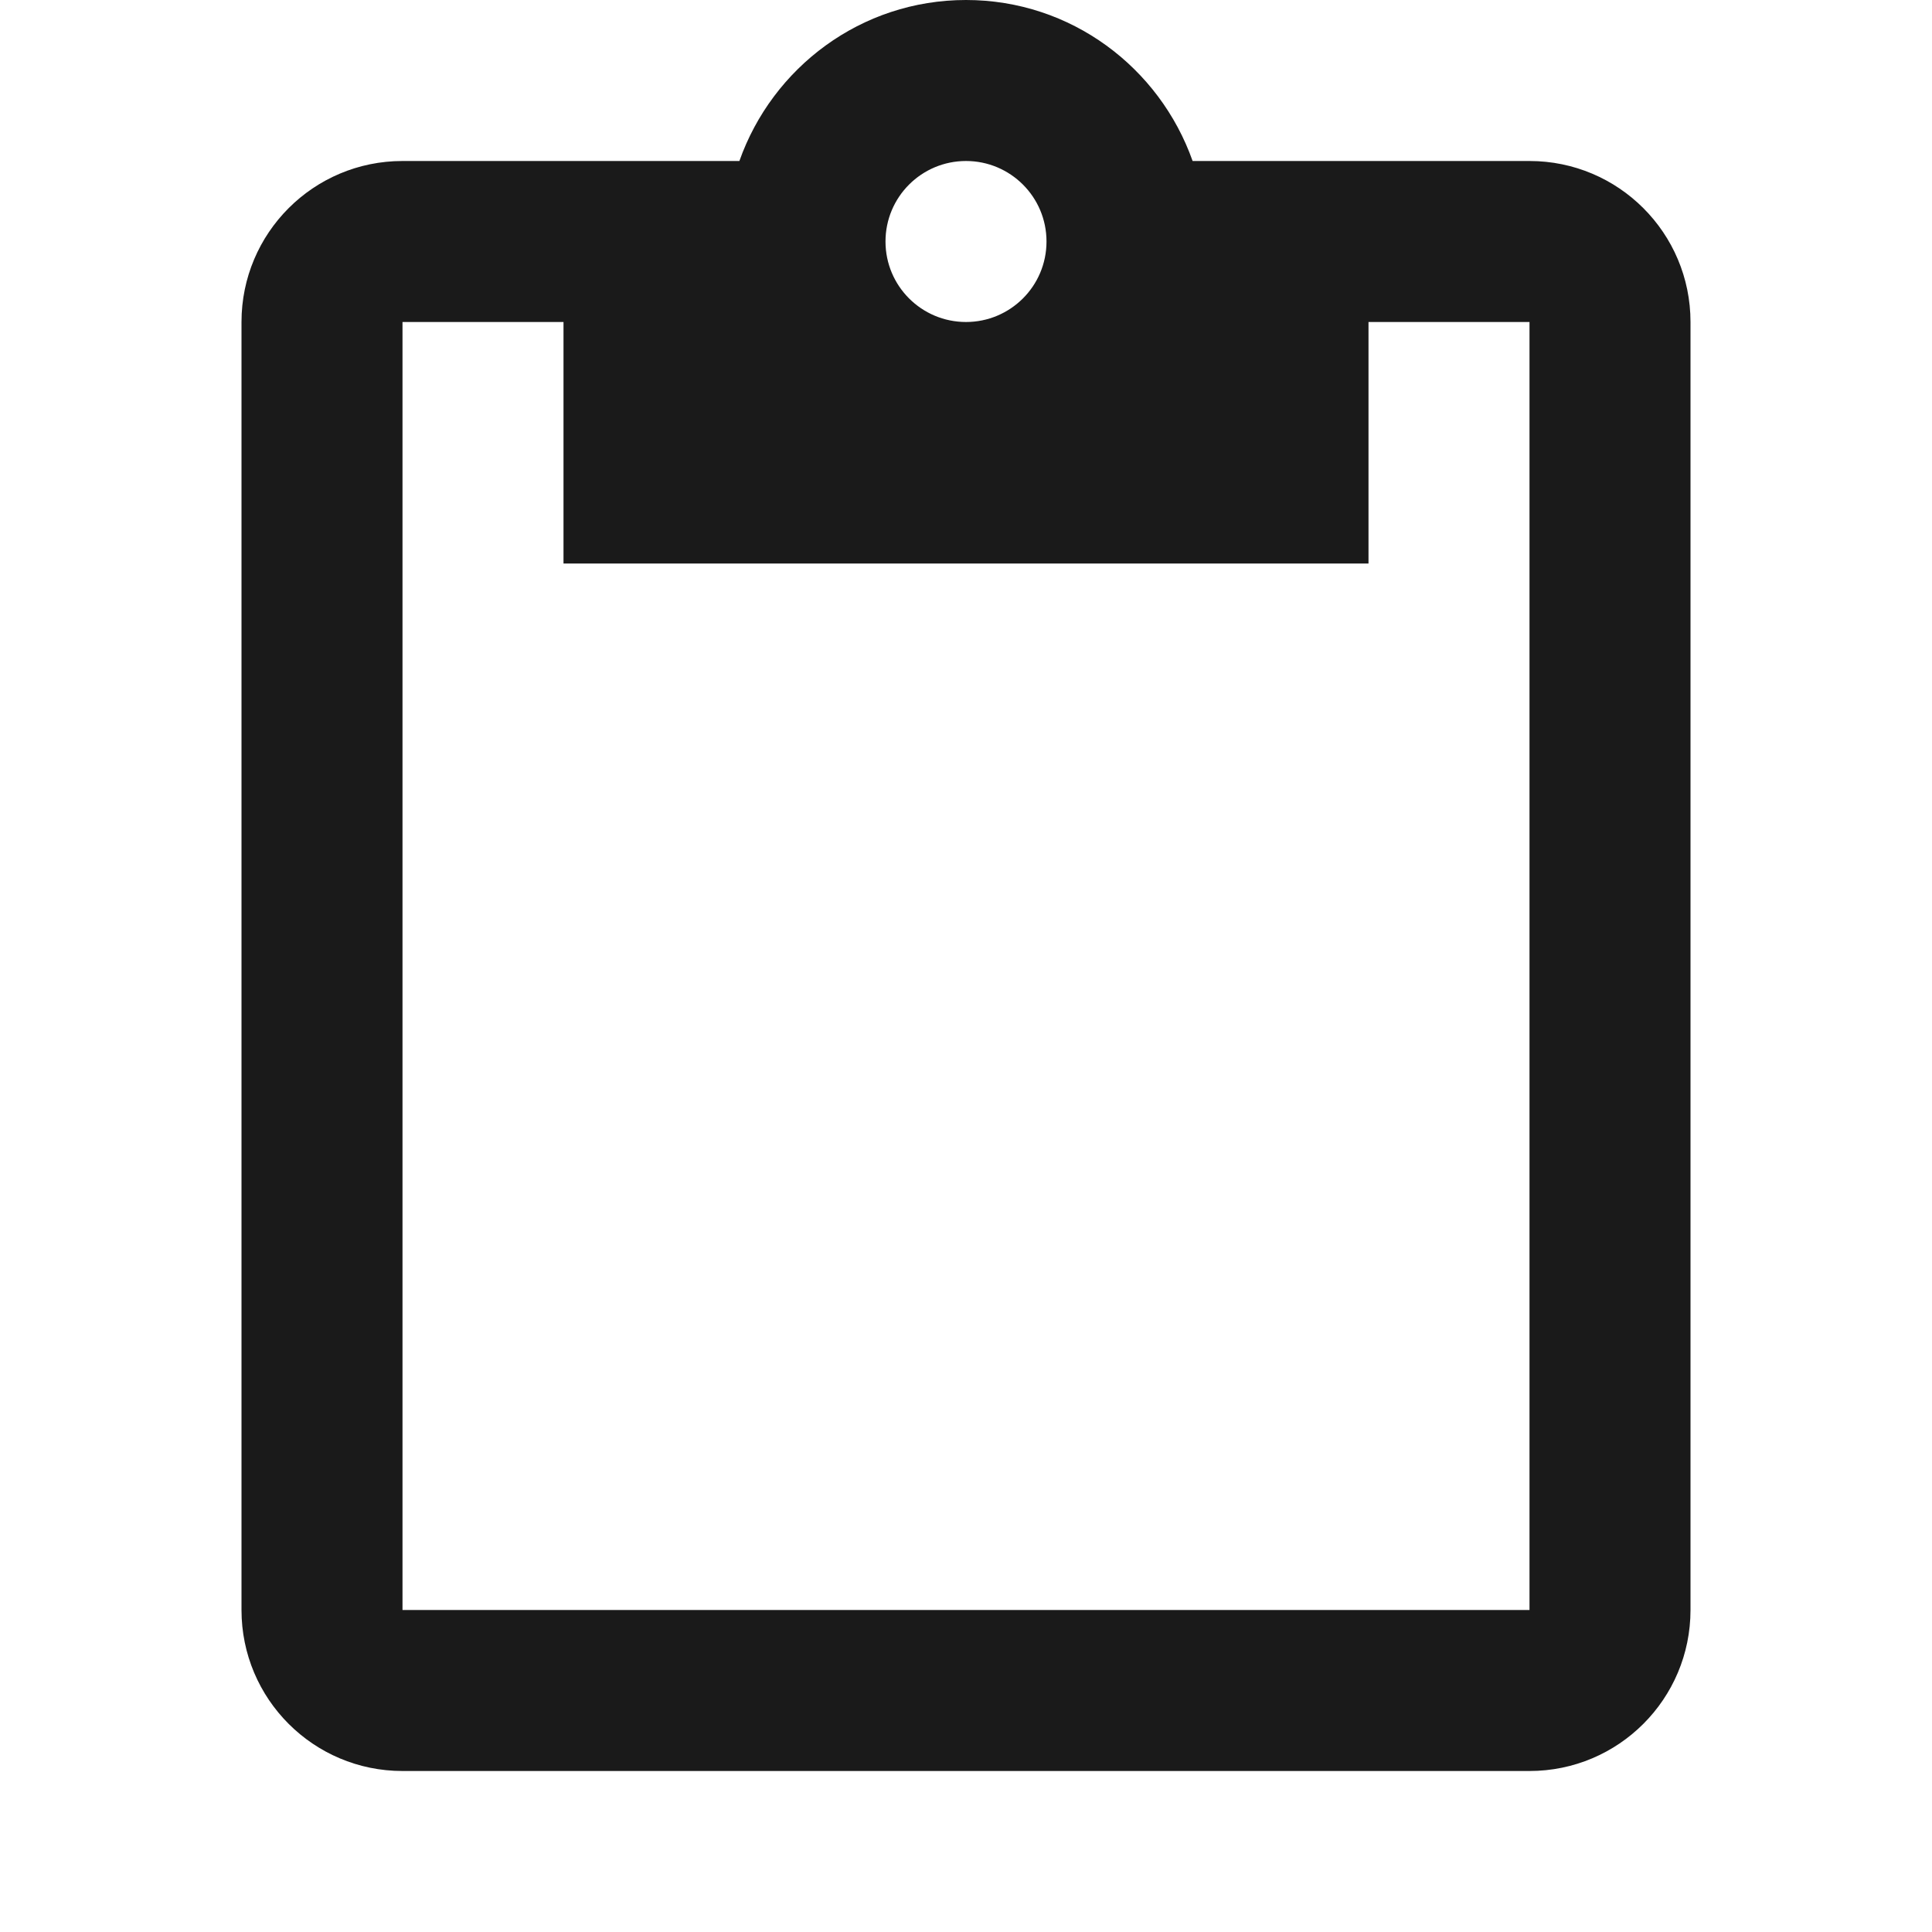
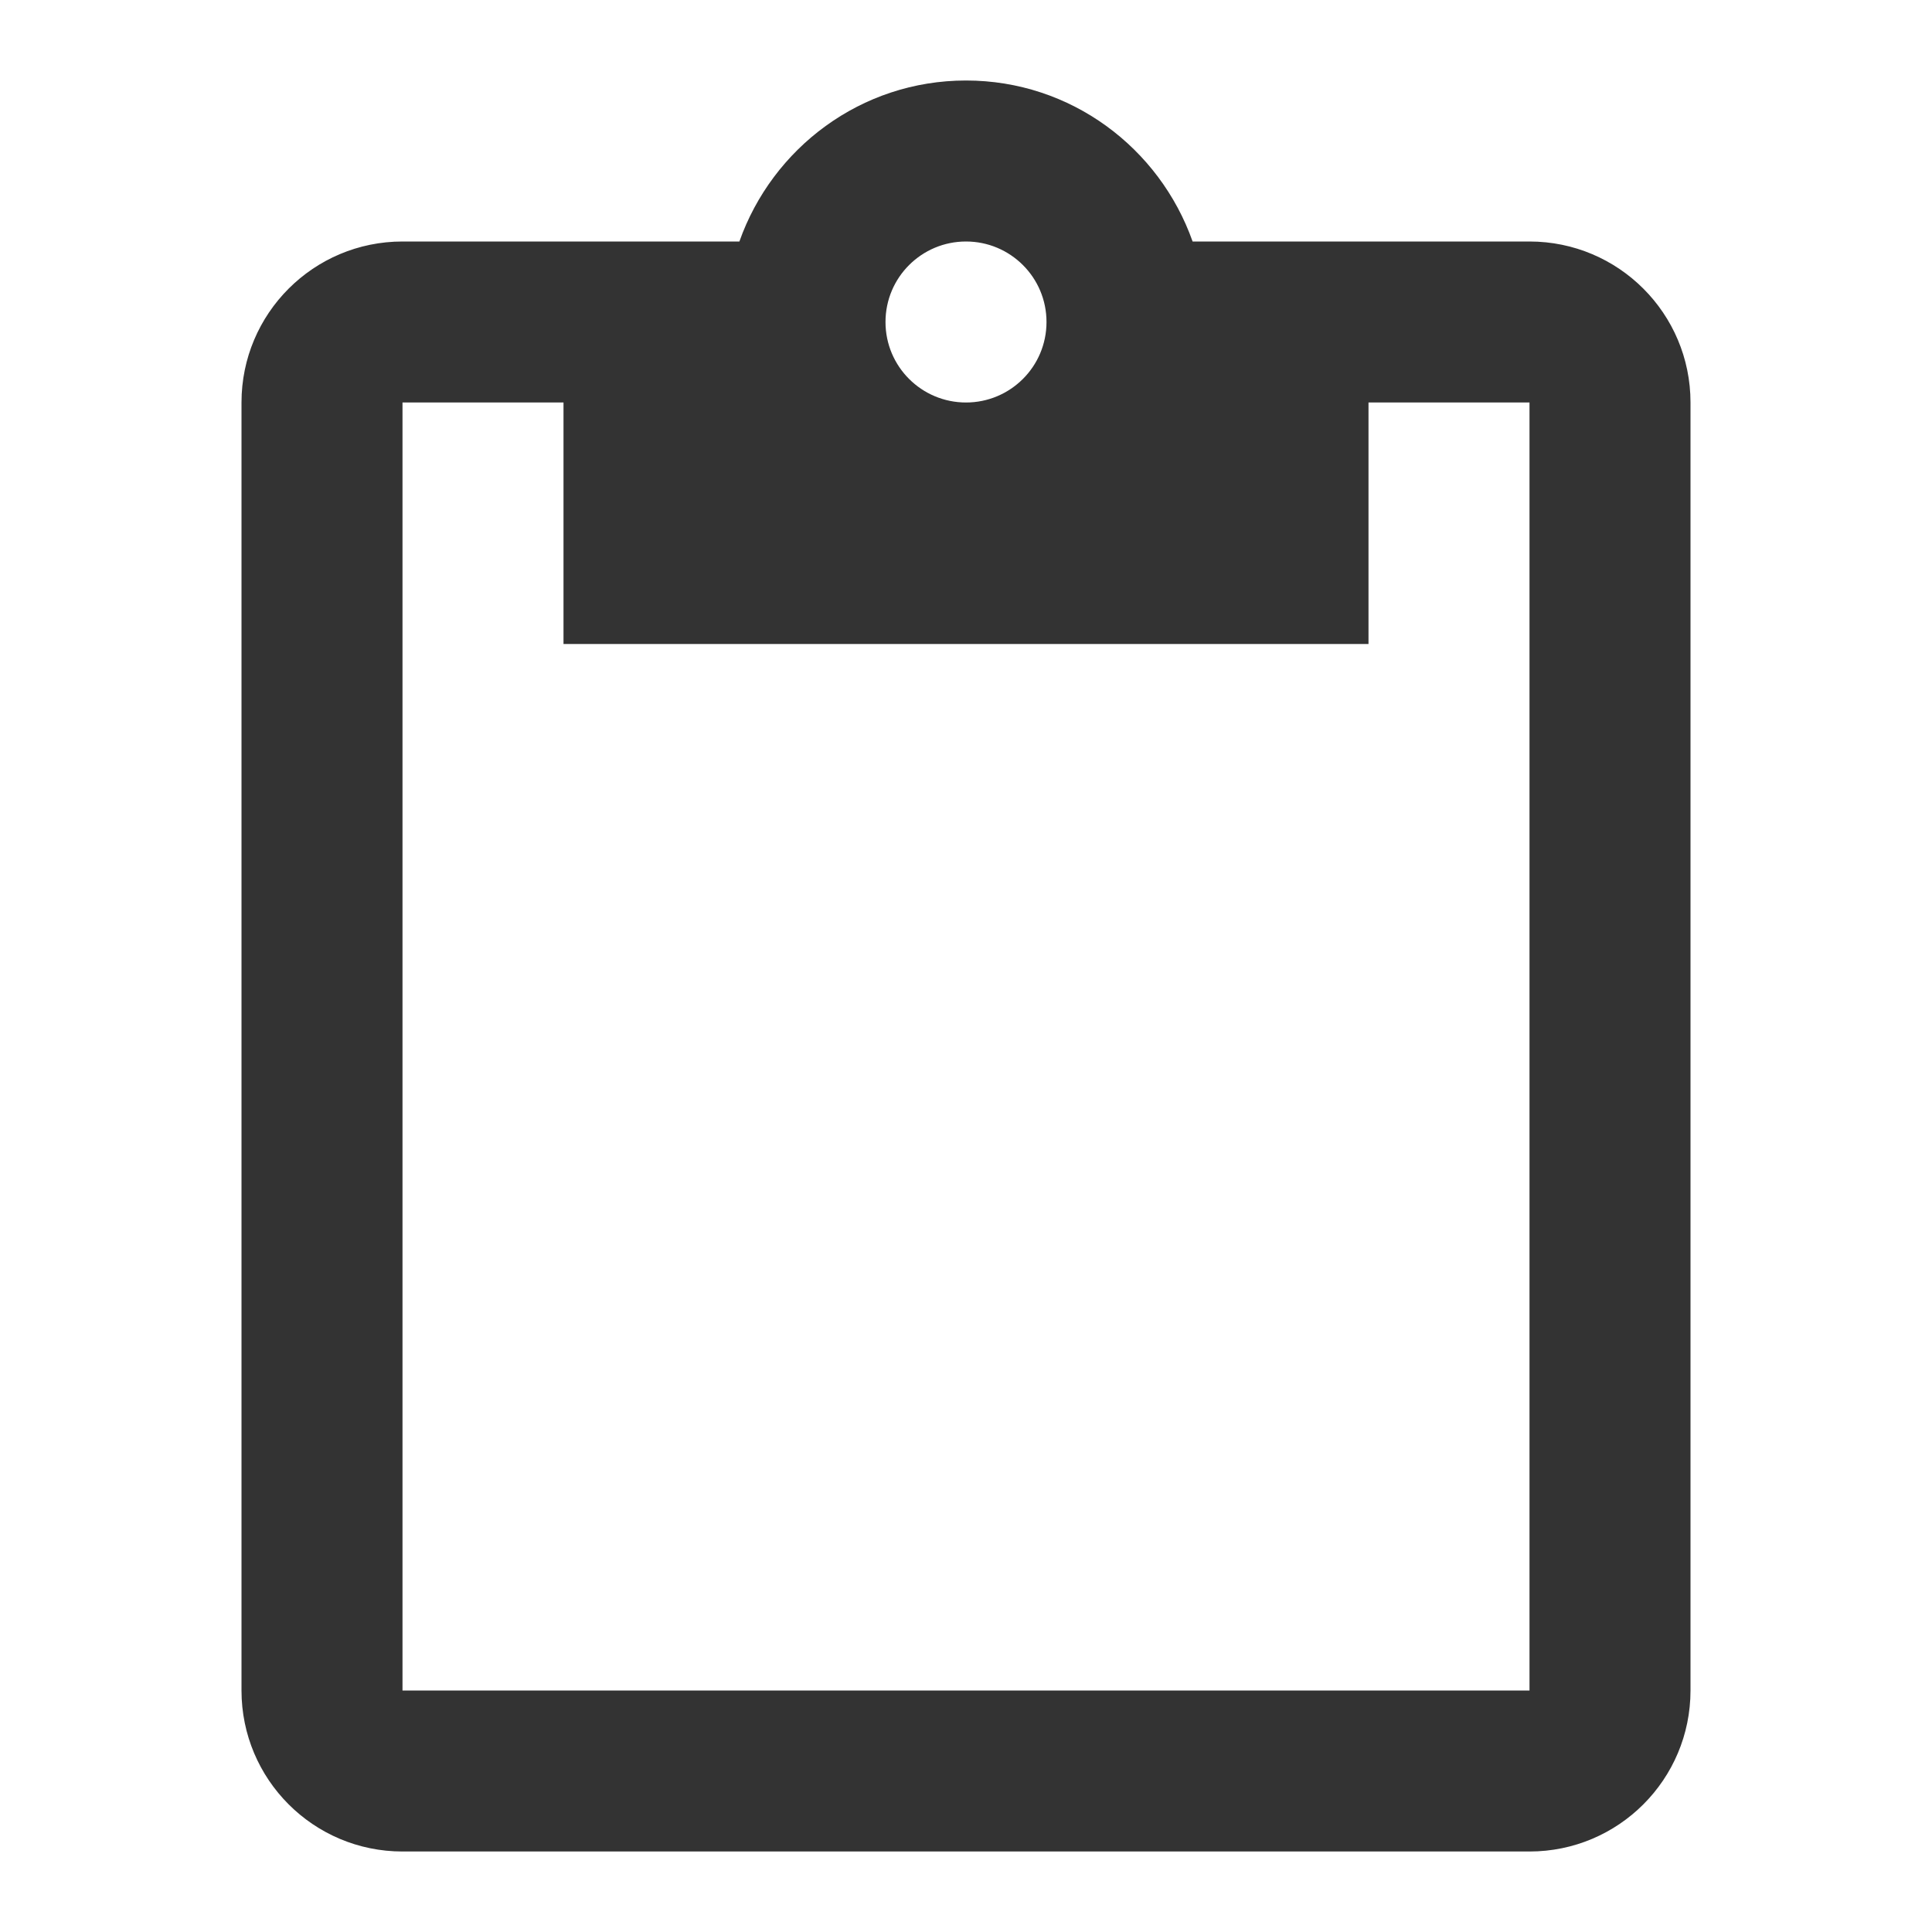
- <svg xmlns="http://www.w3.org/2000/svg" fill="#000000" viewBox="0 0 48 48" version="1.1" id="svg4">
+ <svg xmlns="http://www.w3.org/2000/svg" viewBox="0 0 24 24" version="1.1" id="svg4" width="24" height="24" style="fill:#000000">
  <defs id="defs8" />
-   <path d="M38 4h-8.37c-.82-2.32-3.02-4-5.63-4s-4.81 1.68-5.63 4H10C7.79 4 6 5.79 6 8v32c0 2.21 1.79 4 4 4h28c2.21 0 4-1.79 4-4V8c0-2.21-1.79-4-4-4zM24 4c1.1 0 2 .89 2 2s-.9 2-2 2-2-.89-2-2 .9-2 2-2zm14 36H10V8h4v6h20V8h4v32z" id="path2" style="fill:#1a1a1a" />
+   <path d="M 19,3 H 14.815 C 14.405,1.84 13.305,1 12,1 10.695,1 9.595,1.84 9.185,3 h -4.185 c -1.105,0 -2,0.895 -2,2 V 21 c 0,1.105 0.895,2 2,2 H 19 c 1.105,0 2,-0.895 2,-2 V 5 c 0,-1.105 -0.895,-2 -2,-2 z m -7,0 c 0.55,0 1,0.445 1,1 0,0.555 -0.45,1 -1,1 -0.55,0 -1,-0.445 -1,-1 C 11,3.445 11.45,3 12,3 Z M 19,21 H 5 V 5 H 7 V 8 H 17 V 5 h 2 z" id="path2-6" style="fill:#333333;stroke-width:0.5" />
</svg>
